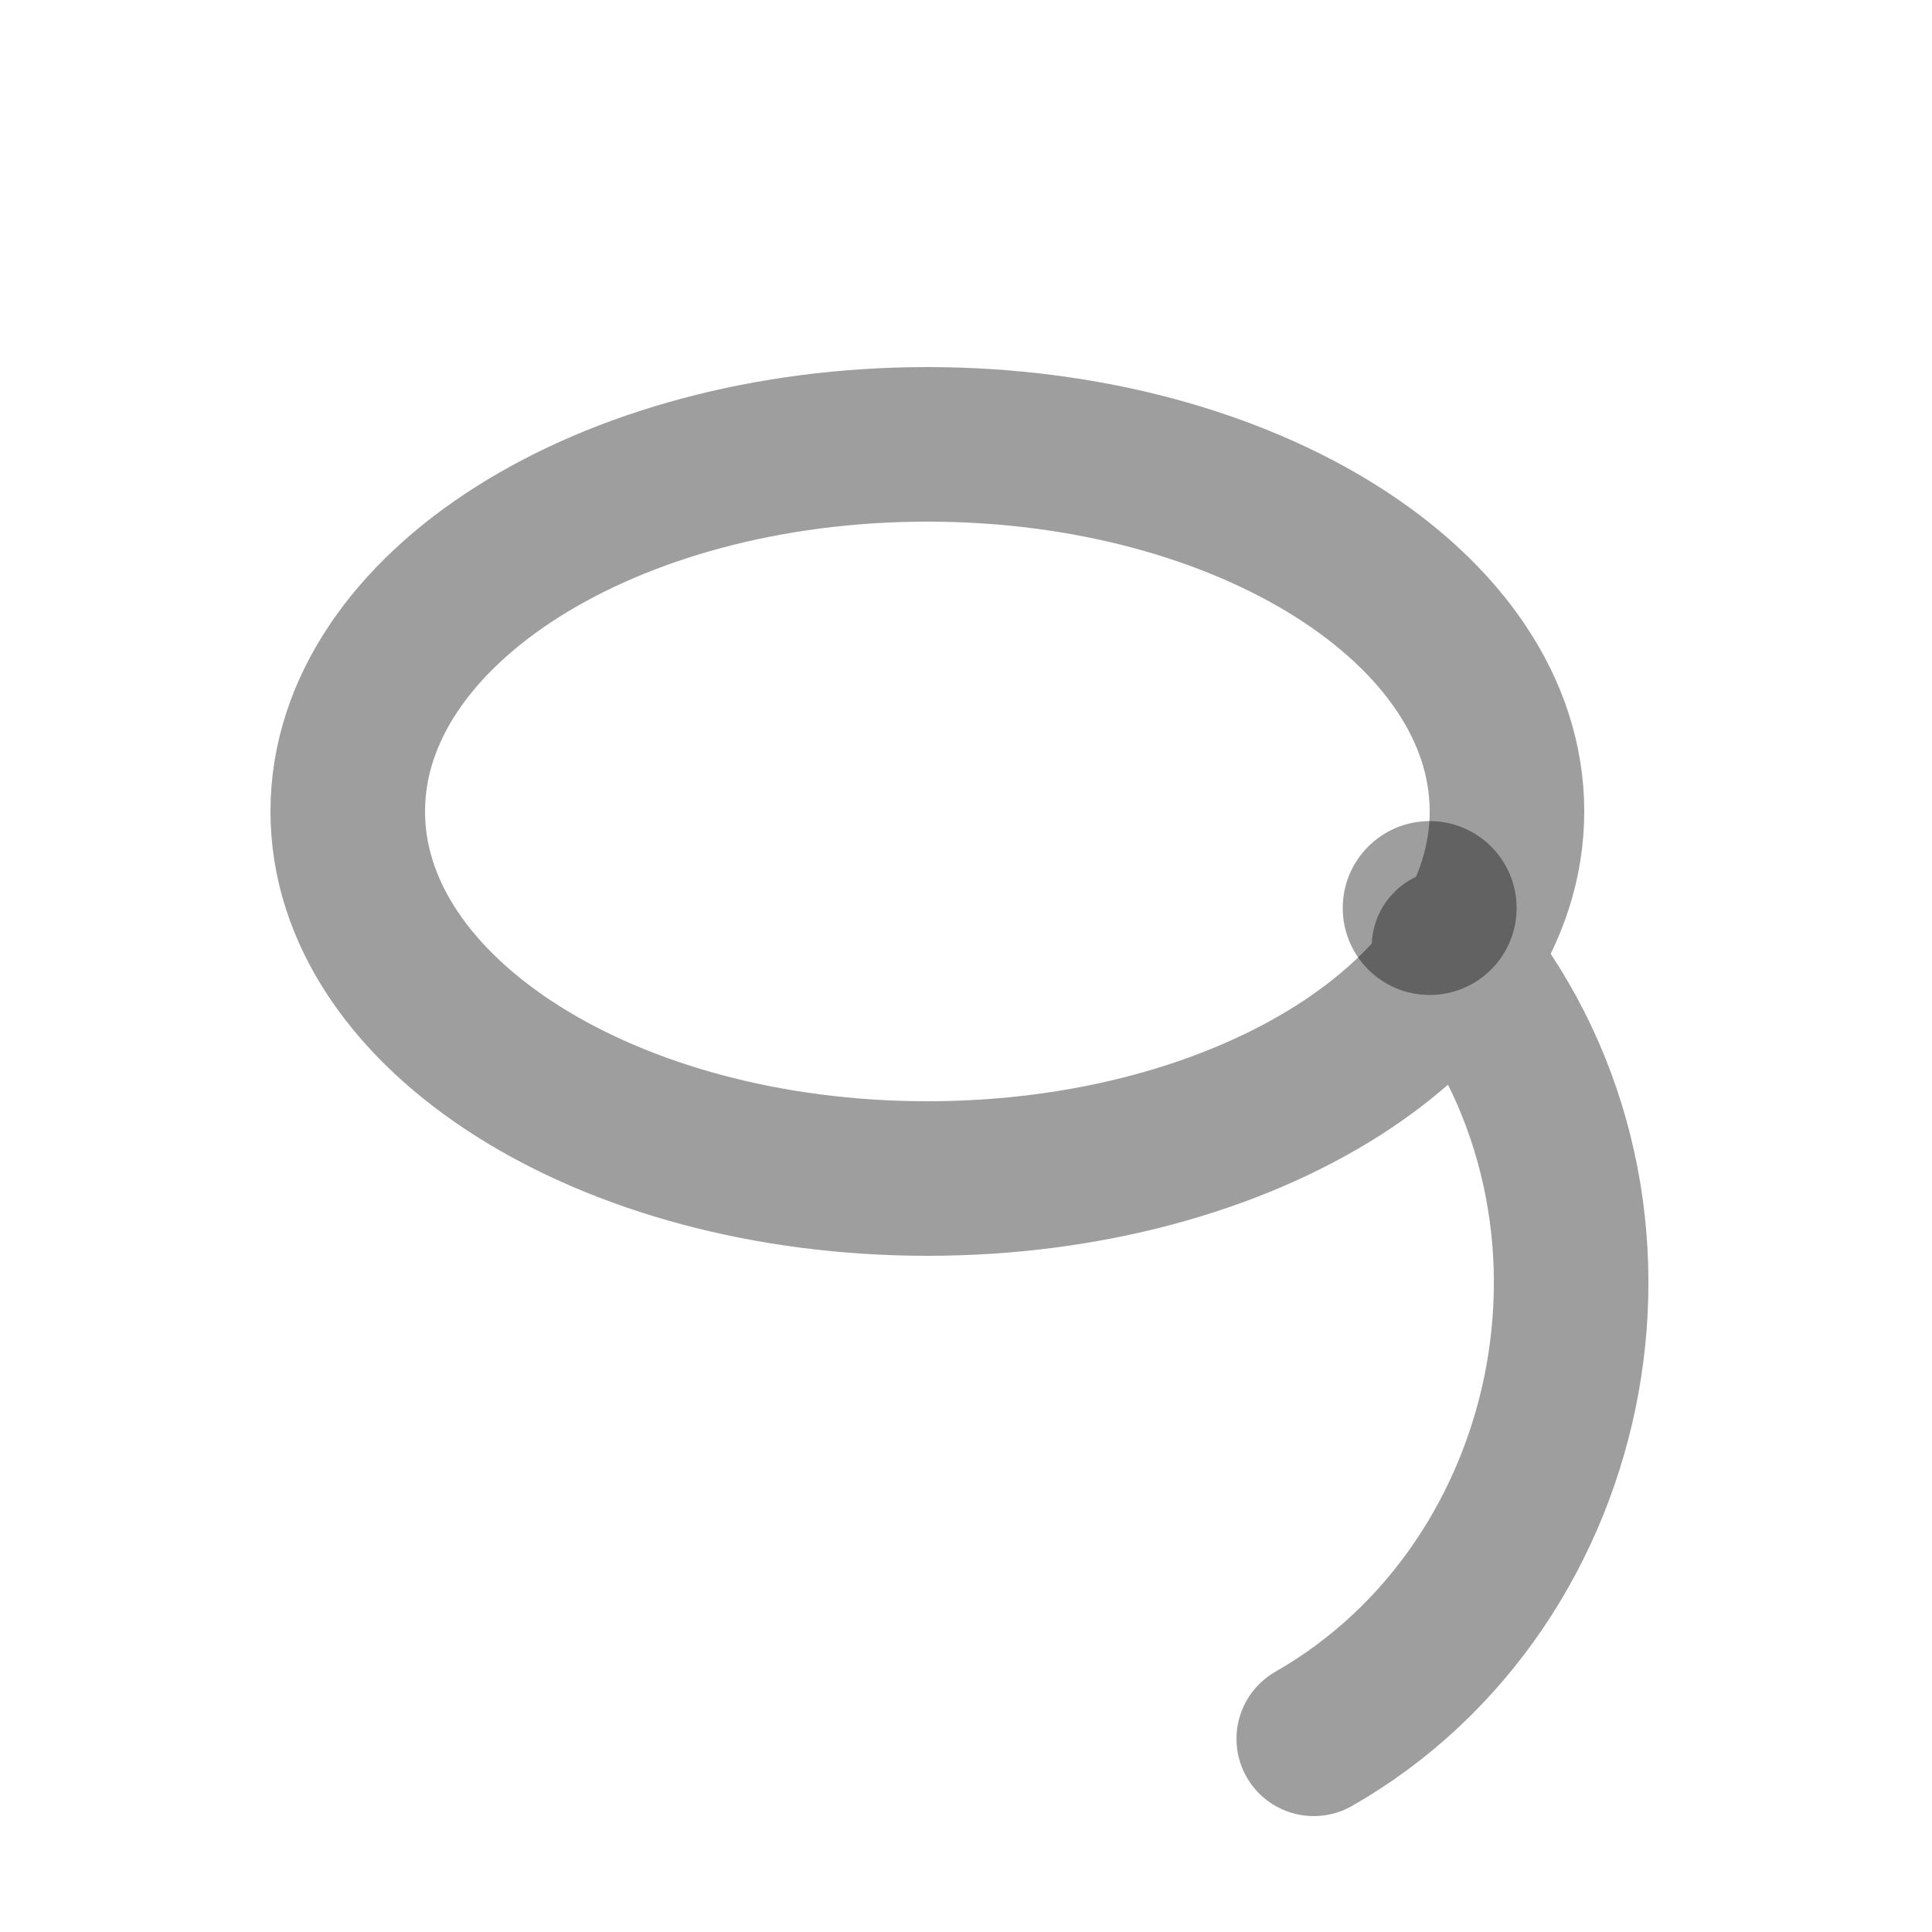
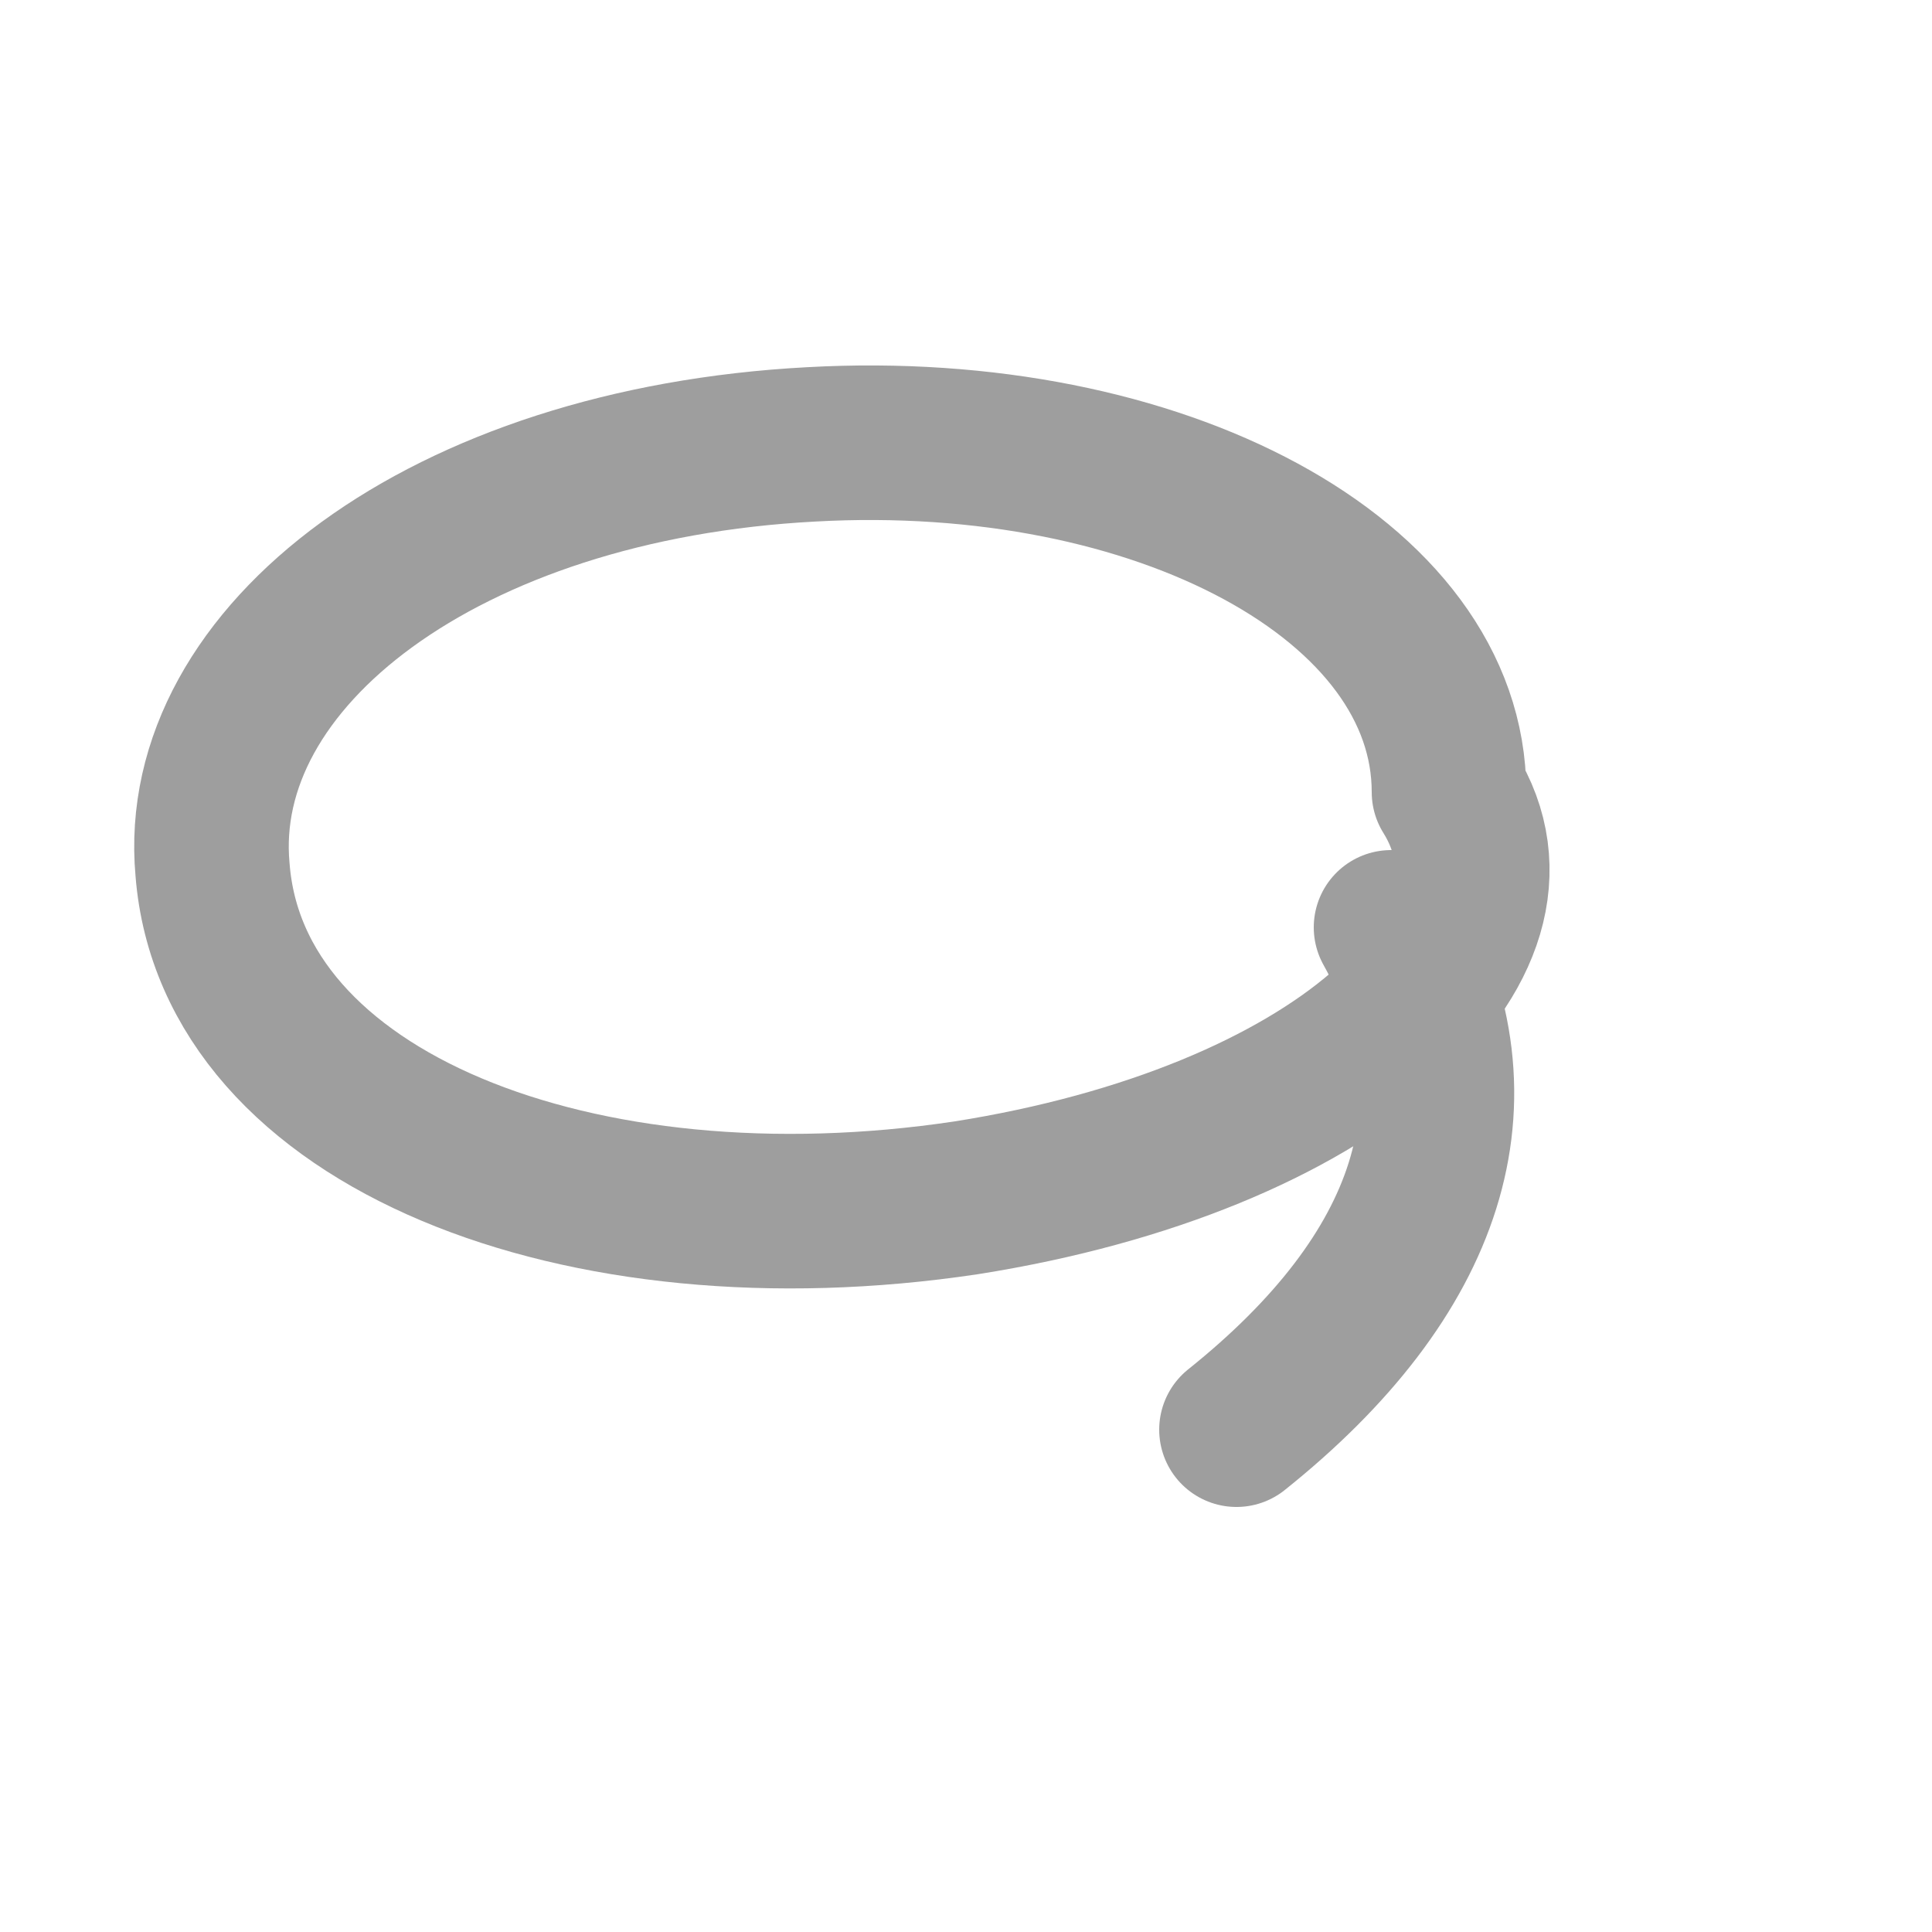
<svg xmlns="http://www.w3.org/2000/svg" viewBox="0 0 100 100">
  <g opacity="0.38" fill="none" stroke="#000000" stroke-width="8" stroke-linecap="round" stroke-linejoin="round">
-     <ellipse cx="48" cy="42" rx="30" ry="19" />
-     <path d="M75 49 C 86 62, 82 82, 68 90" />
+     <path d="M75 41 C75 30 60 22 42 23 C23 24 10 34 11 45 C12 58 30 65 50 62 C69 59 80 49 75 41" />
+     <path d="M72 48 C77 57 74 66 64 74" />
  </g>
-   <circle cx="74" cy="47" r="4.5" fill="#000000" opacity="0.38" />
</svg>
